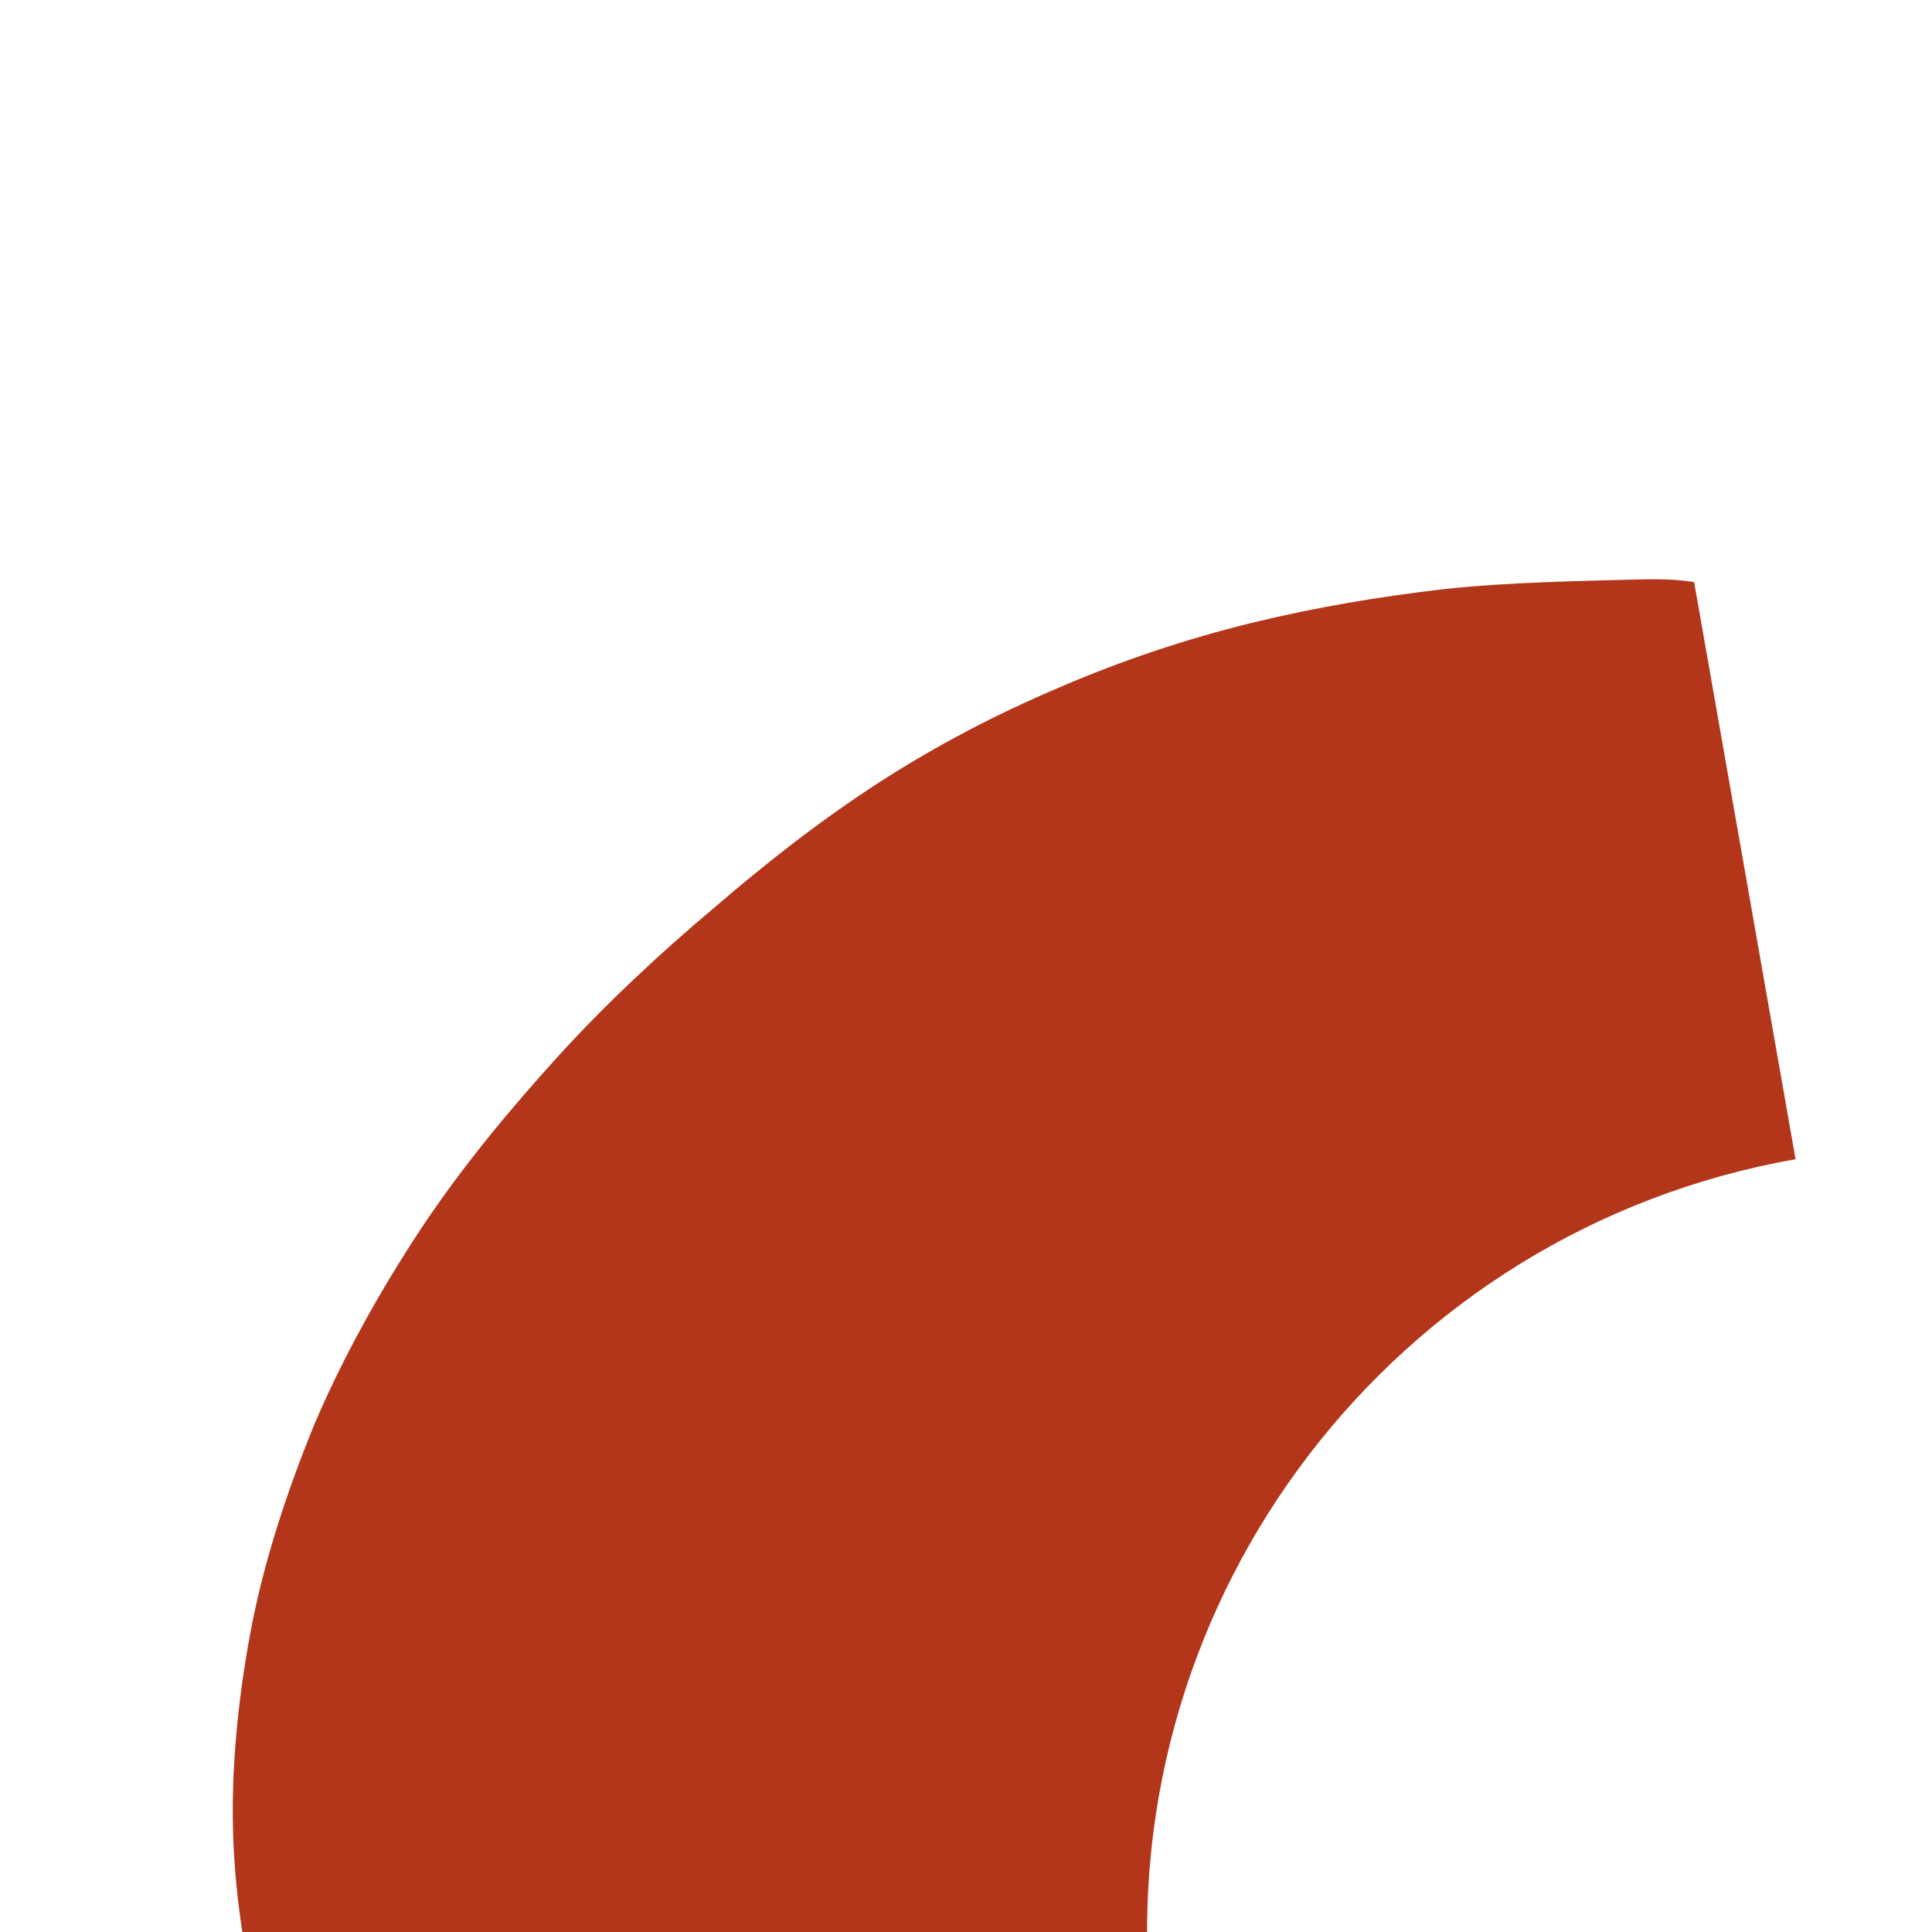
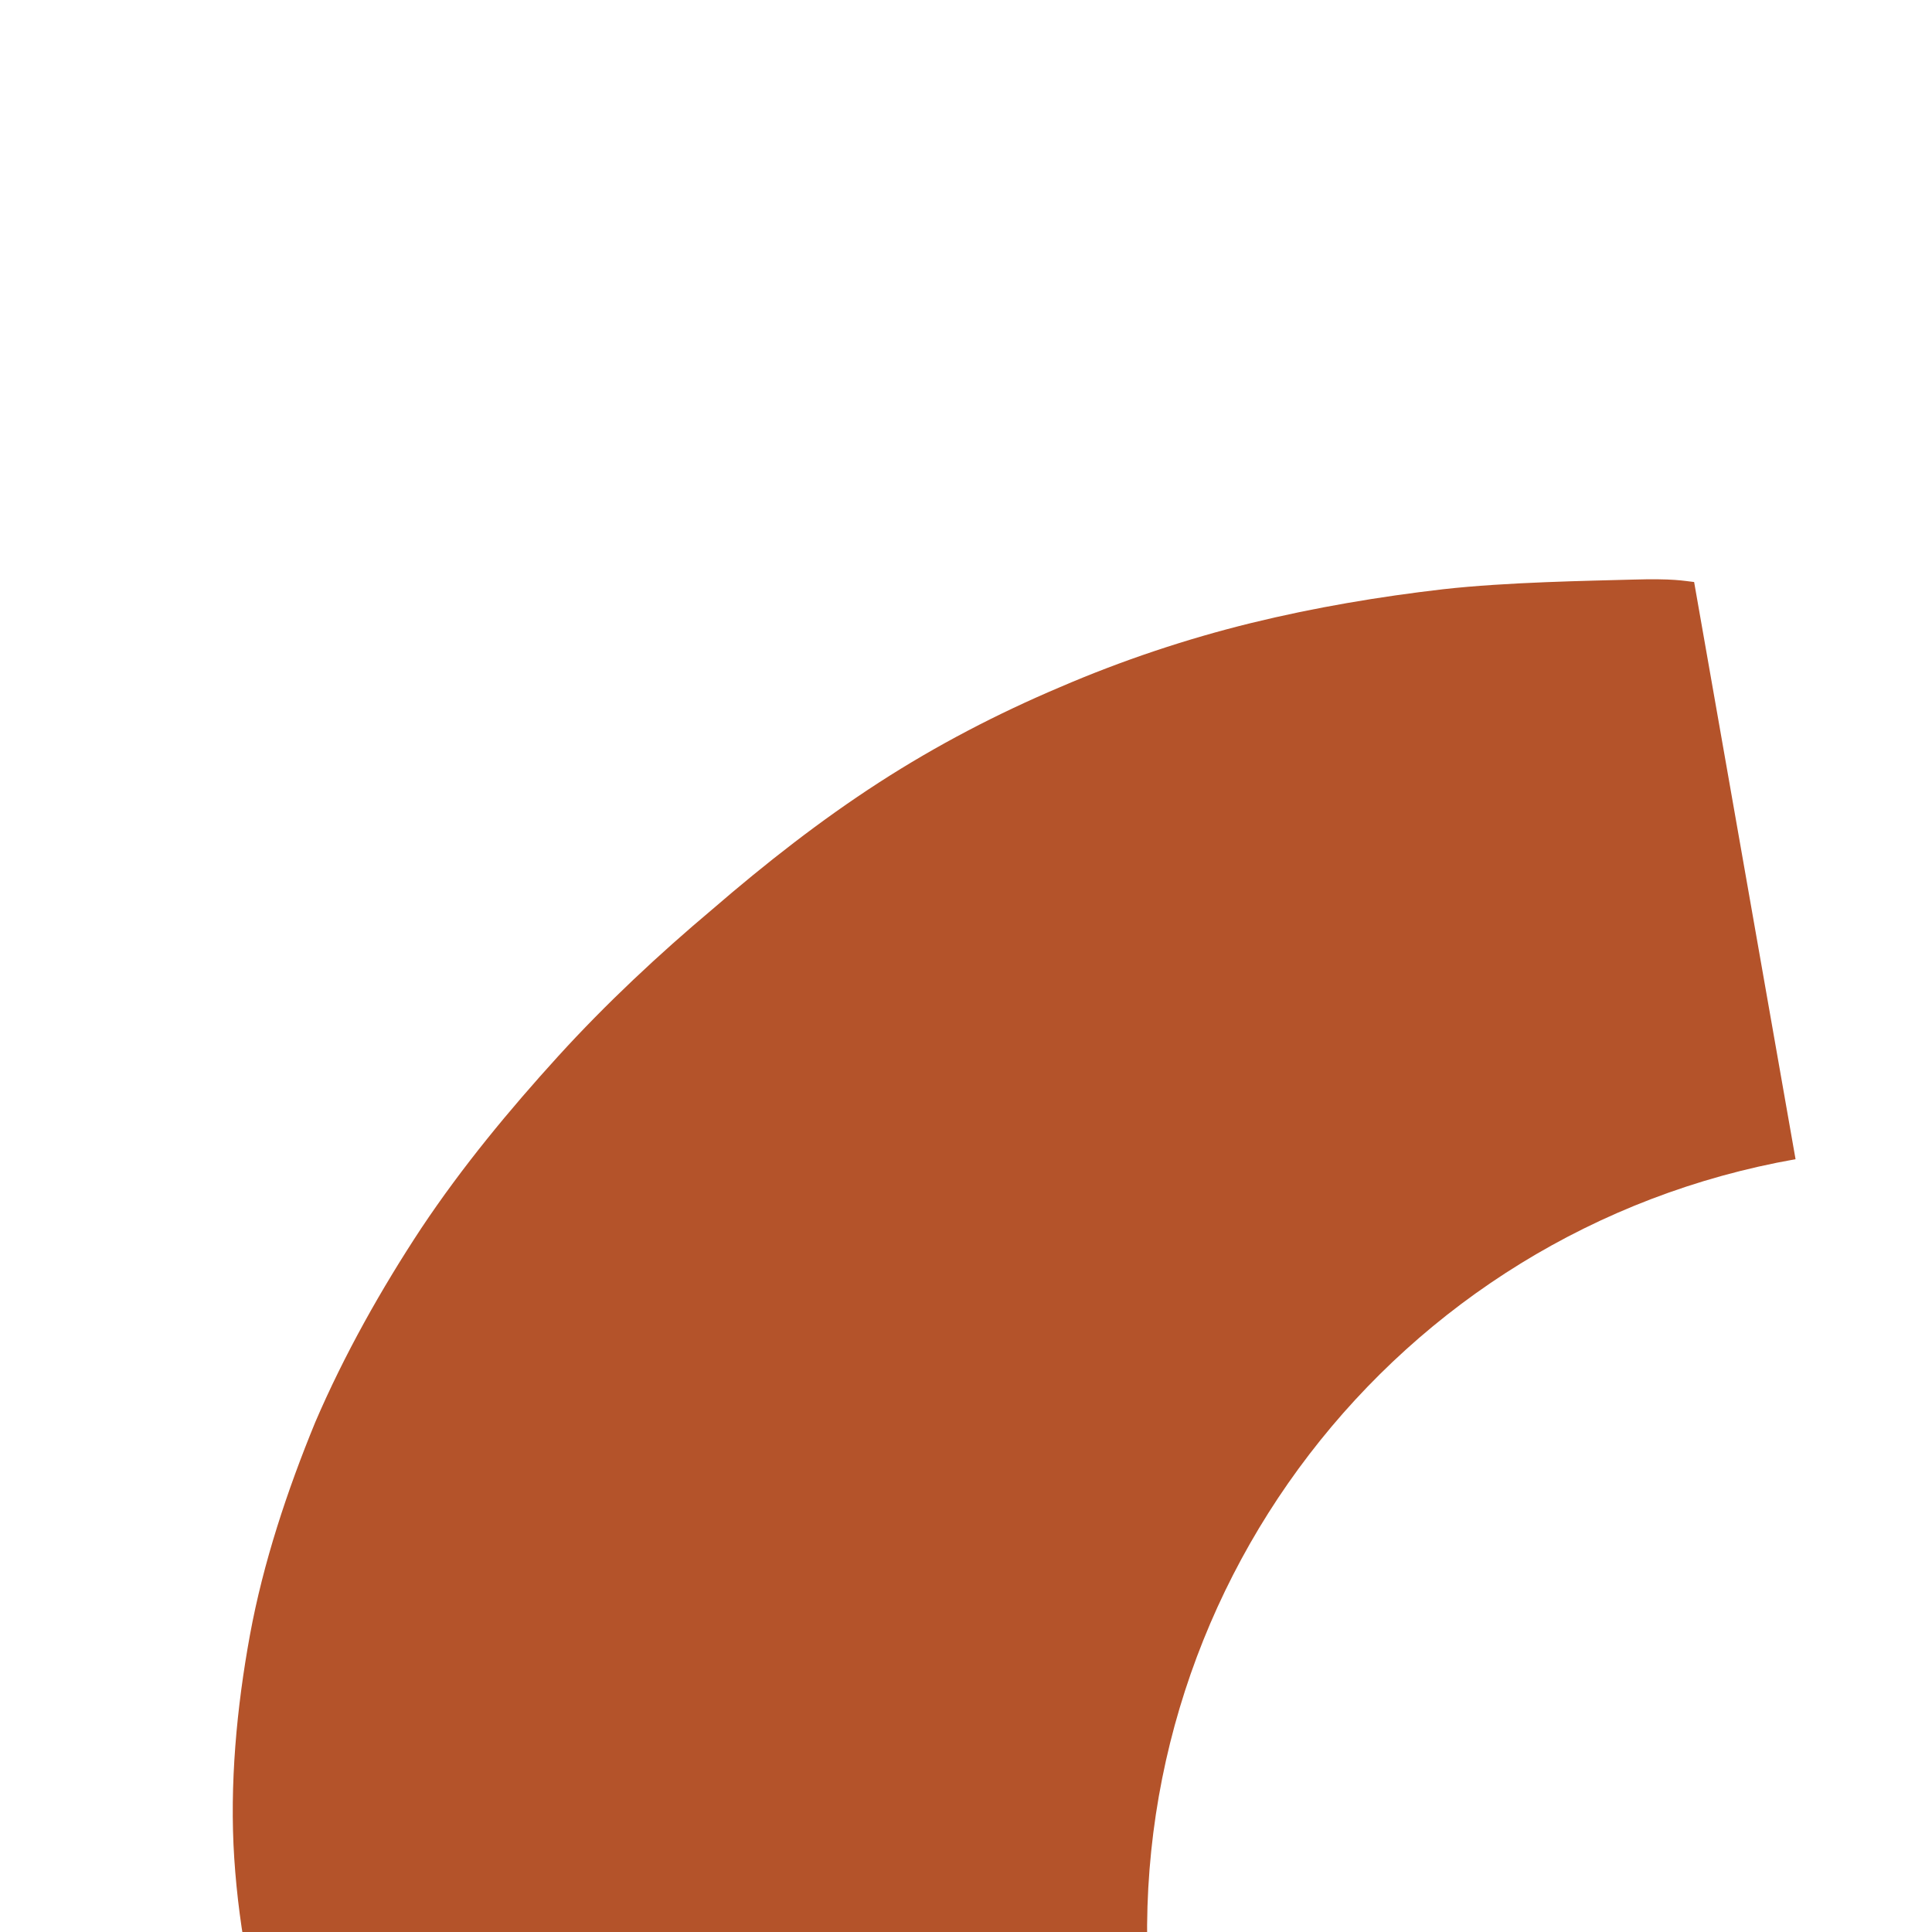
<svg xmlns="http://www.w3.org/2000/svg" viewBox="0 0 16 16">
-   <path fill="#b3361a" d="M17.88 5.36C18.1 5.43 18.78 5.62 19.22 5.78C19.66 5.94 20.1 6.12 20.51 6.32C20.93 6.53 21.34 6.76 21.72 7.02C22.11 7.27 22.48 7.55 22.83 7.86C23.18 8.16 23.5 8.5 23.8 8.85C24.11 9.2 24.39 9.57 24.65 9.95C24.9 10.33 25.14 10.73 25.35 11.14C25.55 11.54 25.73 11.97 25.88 12.4C26.03 12.83 26.16 13.28 26.24 13.73C26.33 14.18 26.39 14.64 26.41 15.09C26.43 15.54 26.41 16 26.36 16.45C26.31 16.9 26.23 17.35 26.11 17.78C26 18.22 25.85 18.64 25.67 19.05C25.5 19.46 25.29 19.85 25.07 20.23C24.84 20.6 24.58 20.96 24.31 21.29C24.04 21.63 23.74 21.94 23.43 22.24C23.12 22.53 22.79 22.8 22.45 23.04C22.1 23.28 21.74 23.48 21.36 23.66C20.99 23.83 20.6 23.97 20.21 24.09C19.83 24.21 19.43 24.3 19.05 24.37C18.66 24.44 18.27 24.48 17.89 24.52C17.51 24.55 17.13 24.57 16.75 24.58C16.37 24.6 16 24.61 15.62 24.6C15.25 24.59 14.87 24.57 14.5 24.53C14.12 24.49 13.74 24.43 13.36 24.36C12.98 24.29 12.61 24.2 12.22 24.1C11.84 24 11.45 23.88 11.06 23.75C10.67 23.61 10.28 23.46 9.88 23.29C9.48 23.13 9.08 22.93 8.65 22.73C8.22 22.53 7.76 22.34 7.29 22.1C6.82 21.86 6.32 21.6 5.84 21.29C5.36 20.98 4.86 20.62 4.42 20.22C3.98 19.81 3.54 19.34 3.18 18.84C2.83 18.34 2.51 17.77 2.31 17.2C2.1 16.62 1.98 16 1.94 15.39C1.9 14.78 1.96 14.14 2.07 13.54C2.18 12.94 2.38 12.34 2.61 11.78C2.85 11.22 3.16 10.67 3.49 10.17C3.83 9.66 4.22 9.19 4.62 8.75C5.02 8.31 5.46 7.9 5.9 7.53C6.34 7.15 6.8 6.79 7.28 6.48C7.76 6.17 8.26 5.91 8.78 5.69C9.29 5.47 9.83 5.29 10.36 5.16C10.89 5.03 11.43 4.94 11.95 4.88C12.48 4.82 13.17 4.81 13.52 4.8C13.86 4.79 13.94 4.81 14.03 4.82L14.87 9.6A6.5 6.5 0 1 0 17.13 9.6Z" />
+   <path fill="#b4532a" d="M17.88 5.36C18.1 5.43 18.78 5.62 19.22 5.78C19.66 5.94 20.1 6.12 20.51 6.32C20.93 6.53 21.34 6.76 21.72 7.02C22.11 7.27 22.48 7.55 22.83 7.86C23.18 8.16 23.5 8.5 23.8 8.85C24.11 9.2 24.39 9.57 24.65 9.95C24.9 10.33 25.14 10.73 25.35 11.14C25.55 11.54 25.73 11.97 25.88 12.4C26.03 12.83 26.16 13.28 26.24 13.73C26.33 14.18 26.39 14.64 26.41 15.09C26.43 15.54 26.41 16 26.36 16.45C26.31 16.9 26.23 17.35 26.11 17.78C26 18.22 25.85 18.64 25.67 19.05C25.5 19.46 25.29 19.85 25.07 20.23C24.84 20.6 24.58 20.96 24.31 21.29C24.04 21.63 23.74 21.94 23.43 22.24C23.12 22.53 22.79 22.8 22.45 23.04C22.1 23.28 21.74 23.48 21.36 23.66C20.99 23.83 20.6 23.97 20.21 24.09C19.83 24.21 19.43 24.3 19.05 24.37C18.66 24.44 18.27 24.48 17.89 24.52C17.51 24.55 17.13 24.57 16.75 24.58C16.37 24.6 16 24.61 15.62 24.6C15.25 24.59 14.87 24.57 14.5 24.53C14.12 24.49 13.74 24.43 13.36 24.36C12.98 24.29 12.61 24.2 12.22 24.1C11.84 24 11.45 23.88 11.06 23.75C10.67 23.61 10.28 23.46 9.88 23.29C9.48 23.13 9.08 22.93 8.65 22.73C8.22 22.53 7.76 22.34 7.29 22.1C6.82 21.86 6.32 21.6 5.84 21.29C5.36 20.98 4.86 20.62 4.42 20.22C3.98 19.81 3.54 19.34 3.18 18.84C2.83 18.34 2.51 17.77 2.31 17.2C2.1 16.62 1.98 16 1.94 15.39C1.9 14.78 1.96 14.14 2.07 13.54C2.18 12.94 2.38 12.34 2.61 11.78C2.85 11.22 3.16 10.67 3.49 10.17C3.83 9.66 4.22 9.19 4.62 8.75C5.02 8.31 5.46 7.9 5.9 7.53C6.34 7.15 6.8 6.79 7.28 6.48C7.76 6.17 8.26 5.91 8.78 5.69C9.29 5.47 9.83 5.29 10.36 5.16C10.89 5.03 11.43 4.94 11.95 4.88C12.48 4.82 13.17 4.81 13.52 4.8C13.86 4.79 13.94 4.81 14.03 4.82L14.87 9.6A6.5 6.5 0 1 0 17.13 9.6Z" />
</svg>
